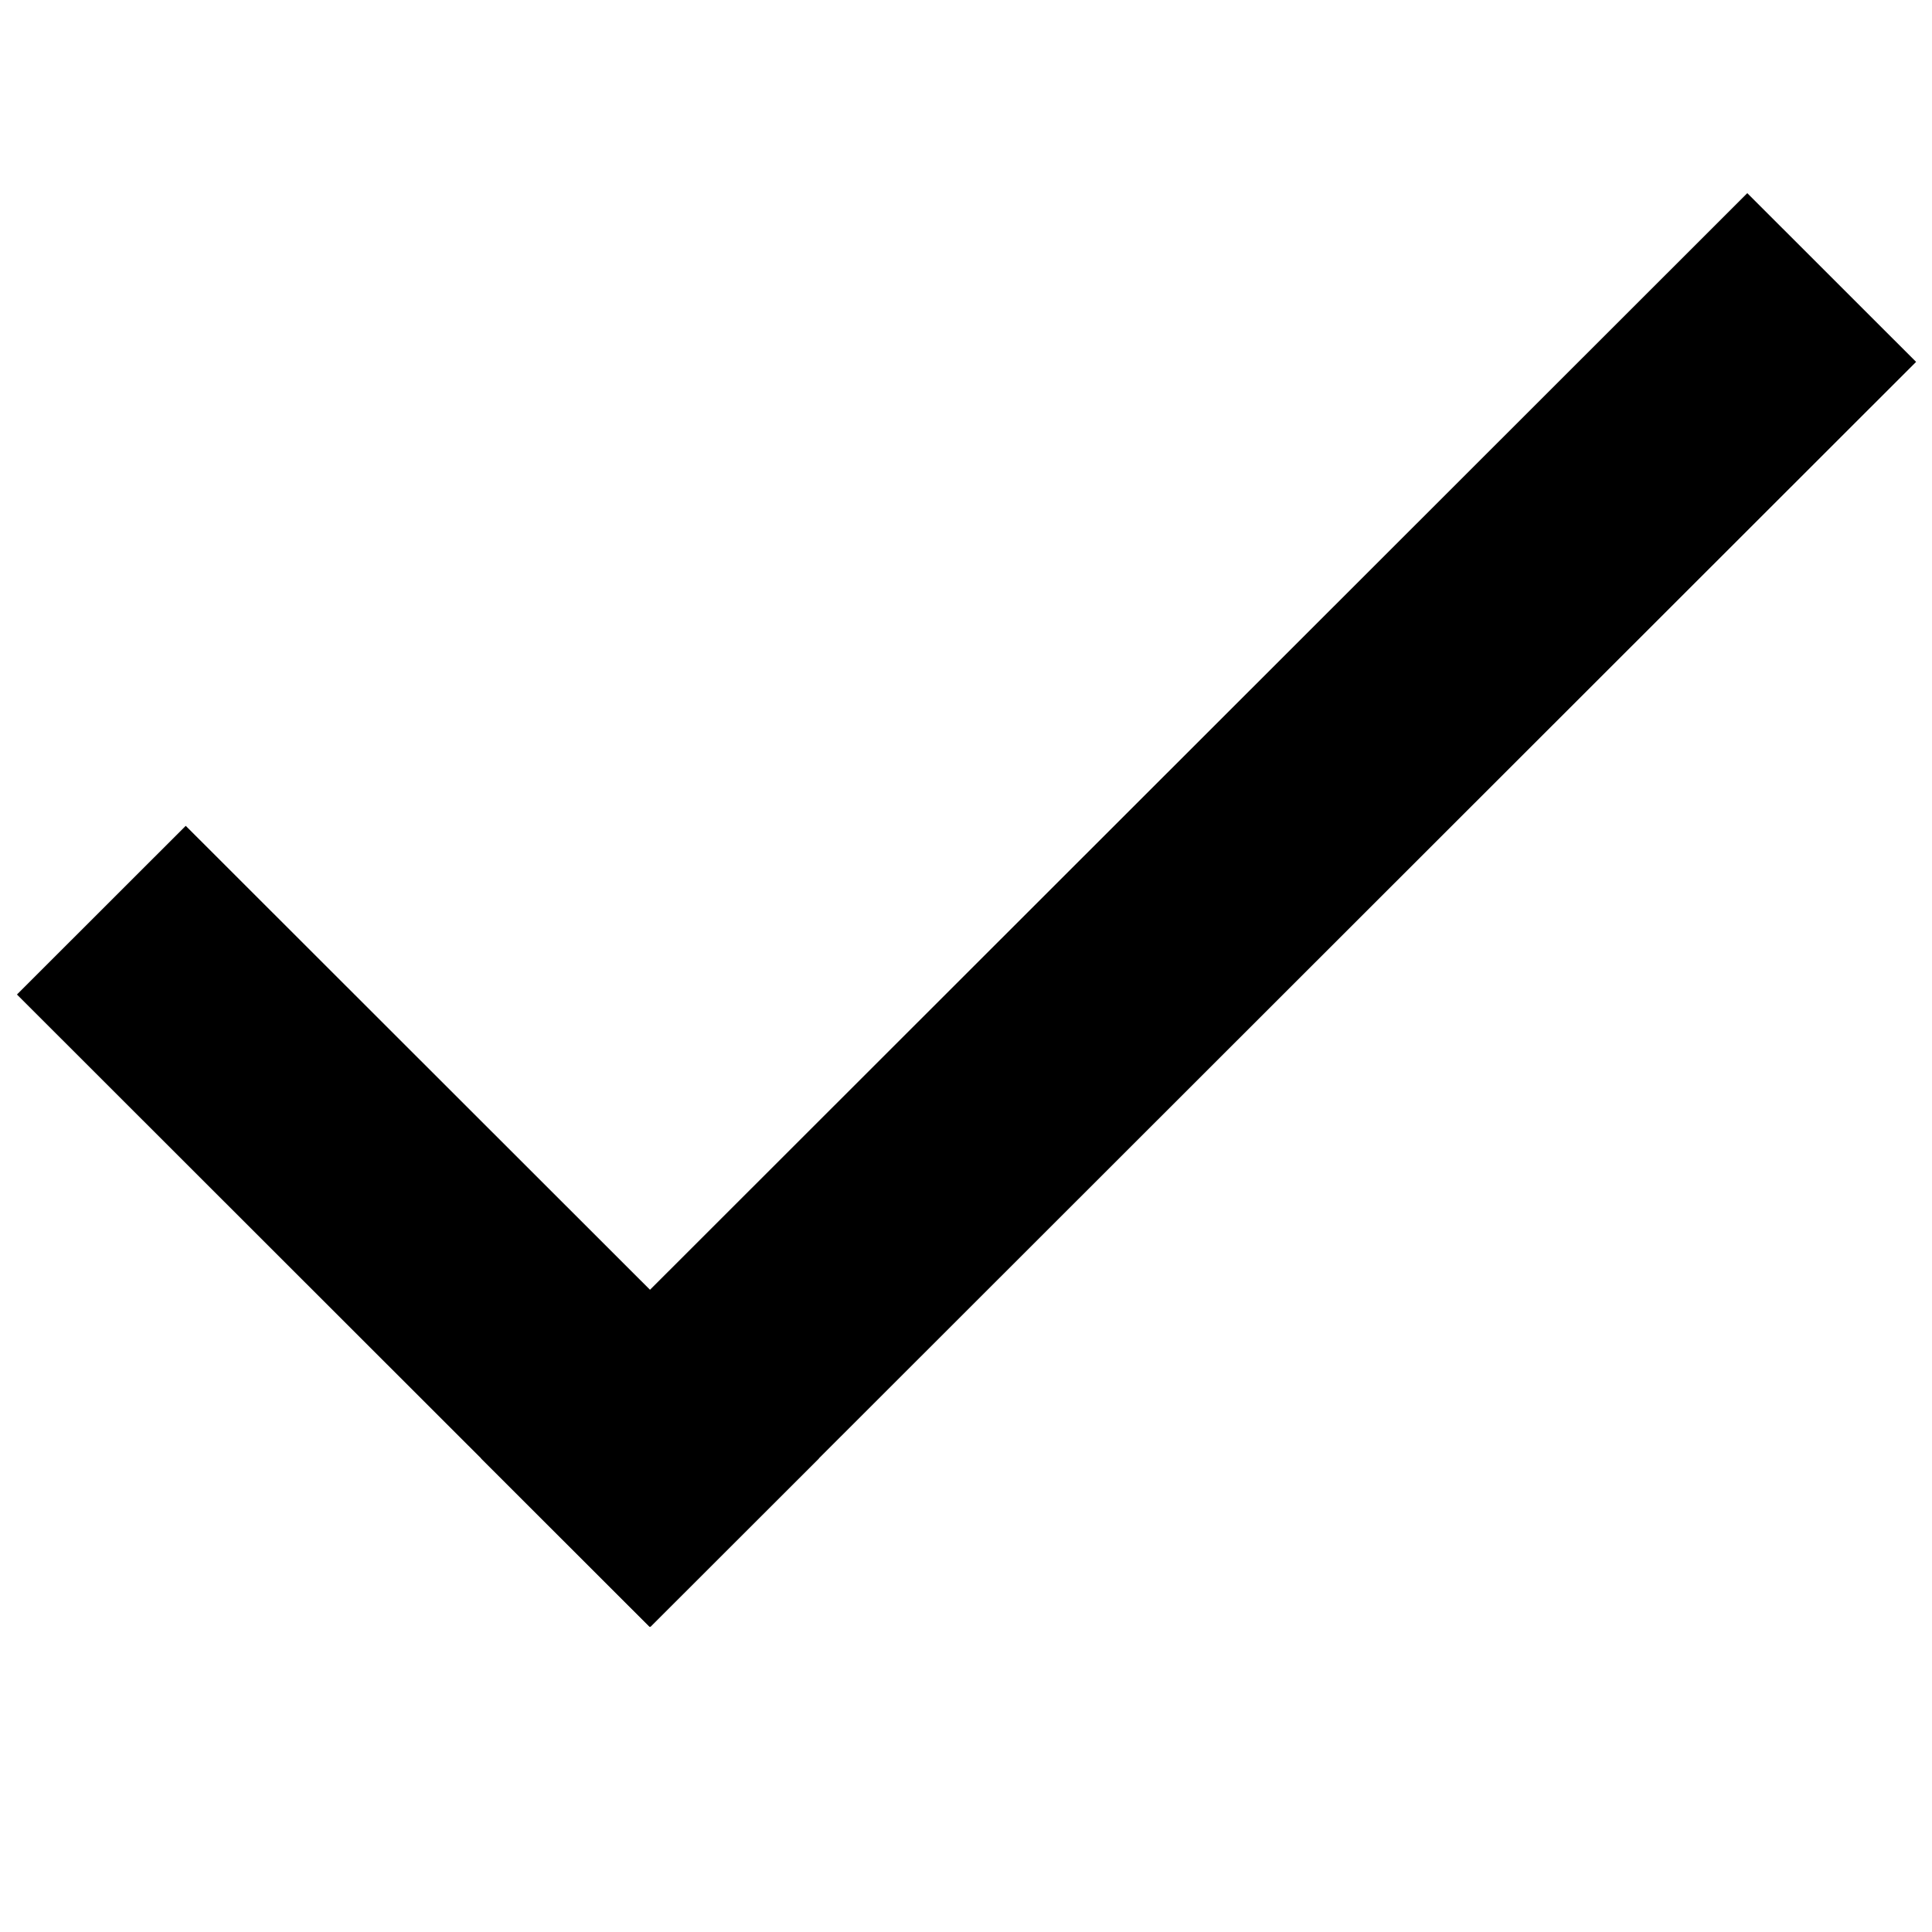
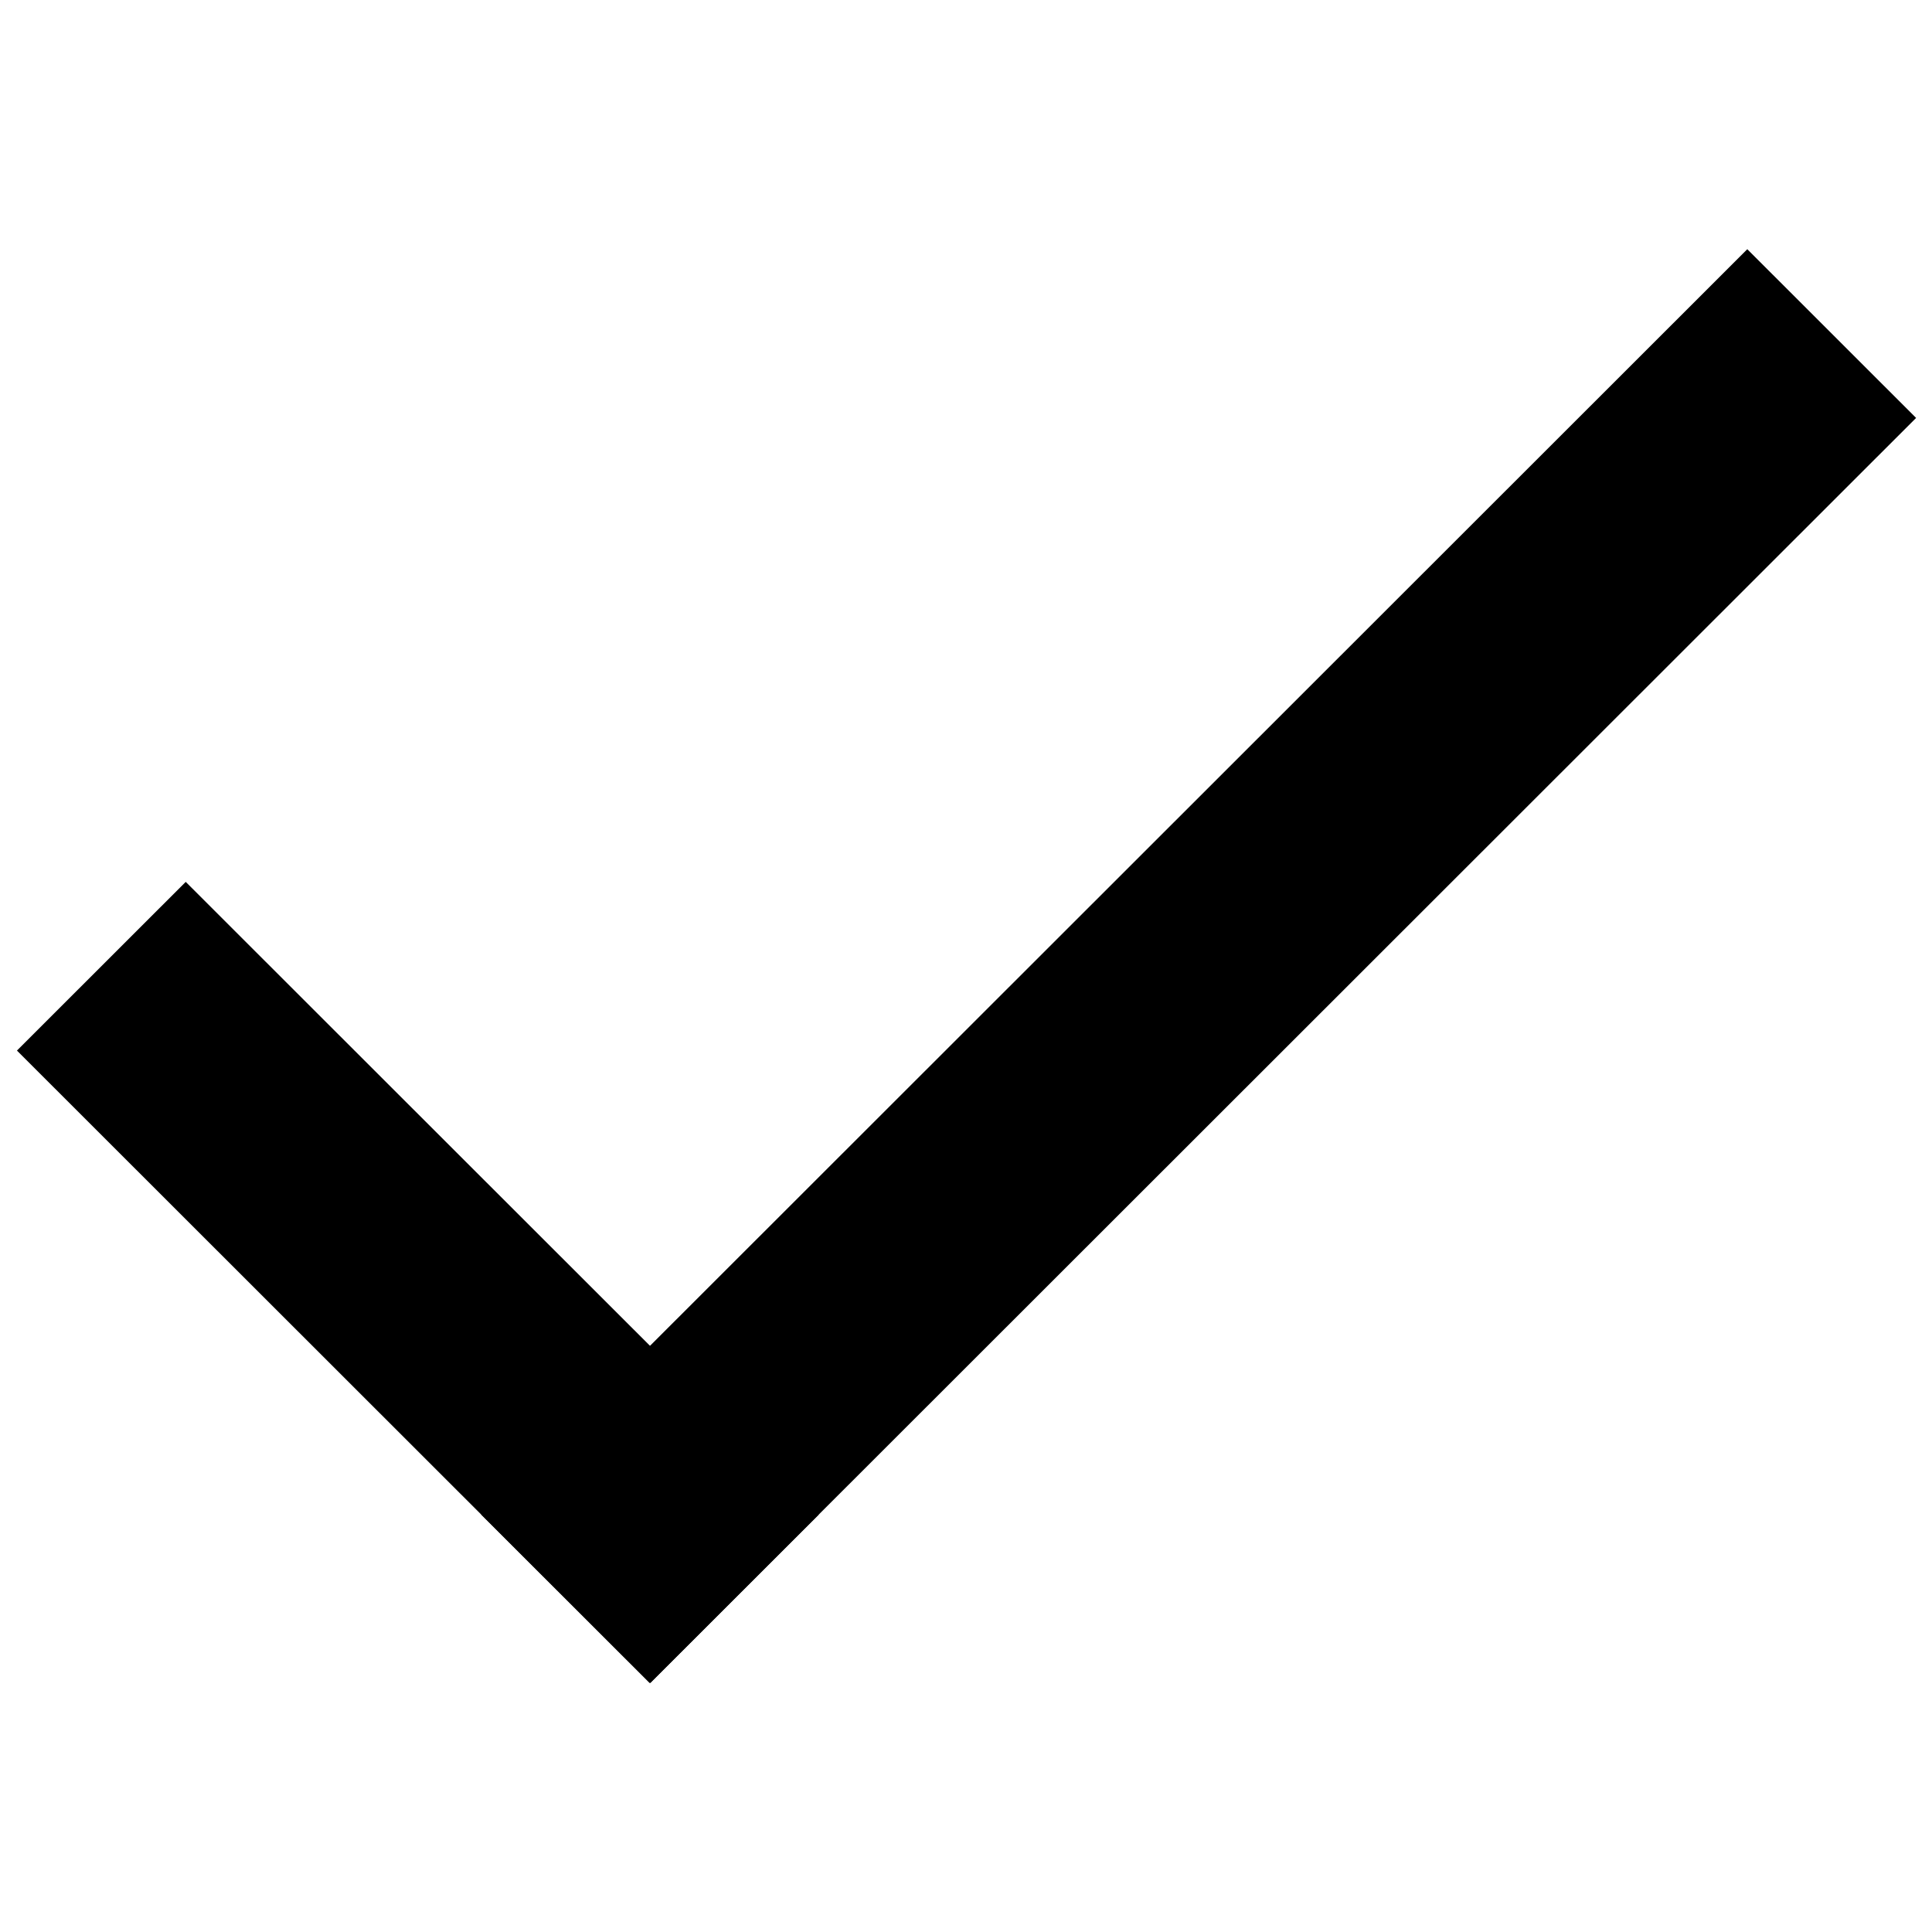
<svg xmlns="http://www.w3.org/2000/svg" width="500" zoomAndPan="magnify" viewBox="0 0 375 375" height="500" preserveAspectRatio="xMidYMid meet" version="1.0">
  <defs>
-     <clipPath id="cc7890c874">
-       <path d="M 93 37.5 L 371.906 37.5 L 371.906 315.75 L 93 315.75 Z M 93 37.5 " clip-rule="nonzero" />
+     <clipPath id="76199f1c46">
+       <path d="M 93 48.379 L 371.906 48.379 L 371.906 326.629 L 93 326.629 Z M 93 48.379 " clip-rule="nonzero" />
    </clipPath>
-     <clipPath id="c8477647f2">
-       <path d="M 3.289 160 L 159 160 L 159 315.75 L 3.289 315.75 Z M 3.289 160 " clip-rule="nonzero" />
+     <clipPath id="95c3092f1d">
+       <path d="M 3.289 171 L 159 171 L 159 326.629 L 3.289 326.629 Z M 3.289 171 " clip-rule="nonzero" />
    </clipPath>
  </defs>
-   <g clip-path="url(#cc7890c874)">
-     <path fill="#000000" d="M 371.914 70.242 L 126.164 315.832 L 93.398 283.09 L 339.148 37.492 L 371.914 70.242 " fill-opacity="1" fill-rule="nonzero" />
+   <g clip-path="url(#76199f1c46)">
+     <path fill="#000000" d="M 371.914 81.121 L 126.164 326.711 L 93.398 293.969 L 339.148 48.371 L 371.914 81.121 " fill-opacity="1" fill-rule="nonzero" />
  </g>
-   <g clip-path="url(#c8477647f2)">
-     <path fill="#000000" d="M 126.164 315.832 L 3.289 193.035 L 36.051 160.293 L 158.934 283.09 L 126.164 315.832 " fill-opacity="1" fill-rule="nonzero" />
+   <g clip-path="url(#95c3092f1d)">
+     <path fill="#000000" d="M 126.164 326.711 L 3.289 203.914 L 36.051 171.172 L 158.934 293.969 L 126.164 326.711 " fill-opacity="1" fill-rule="nonzero" />
  </g>
</svg>
